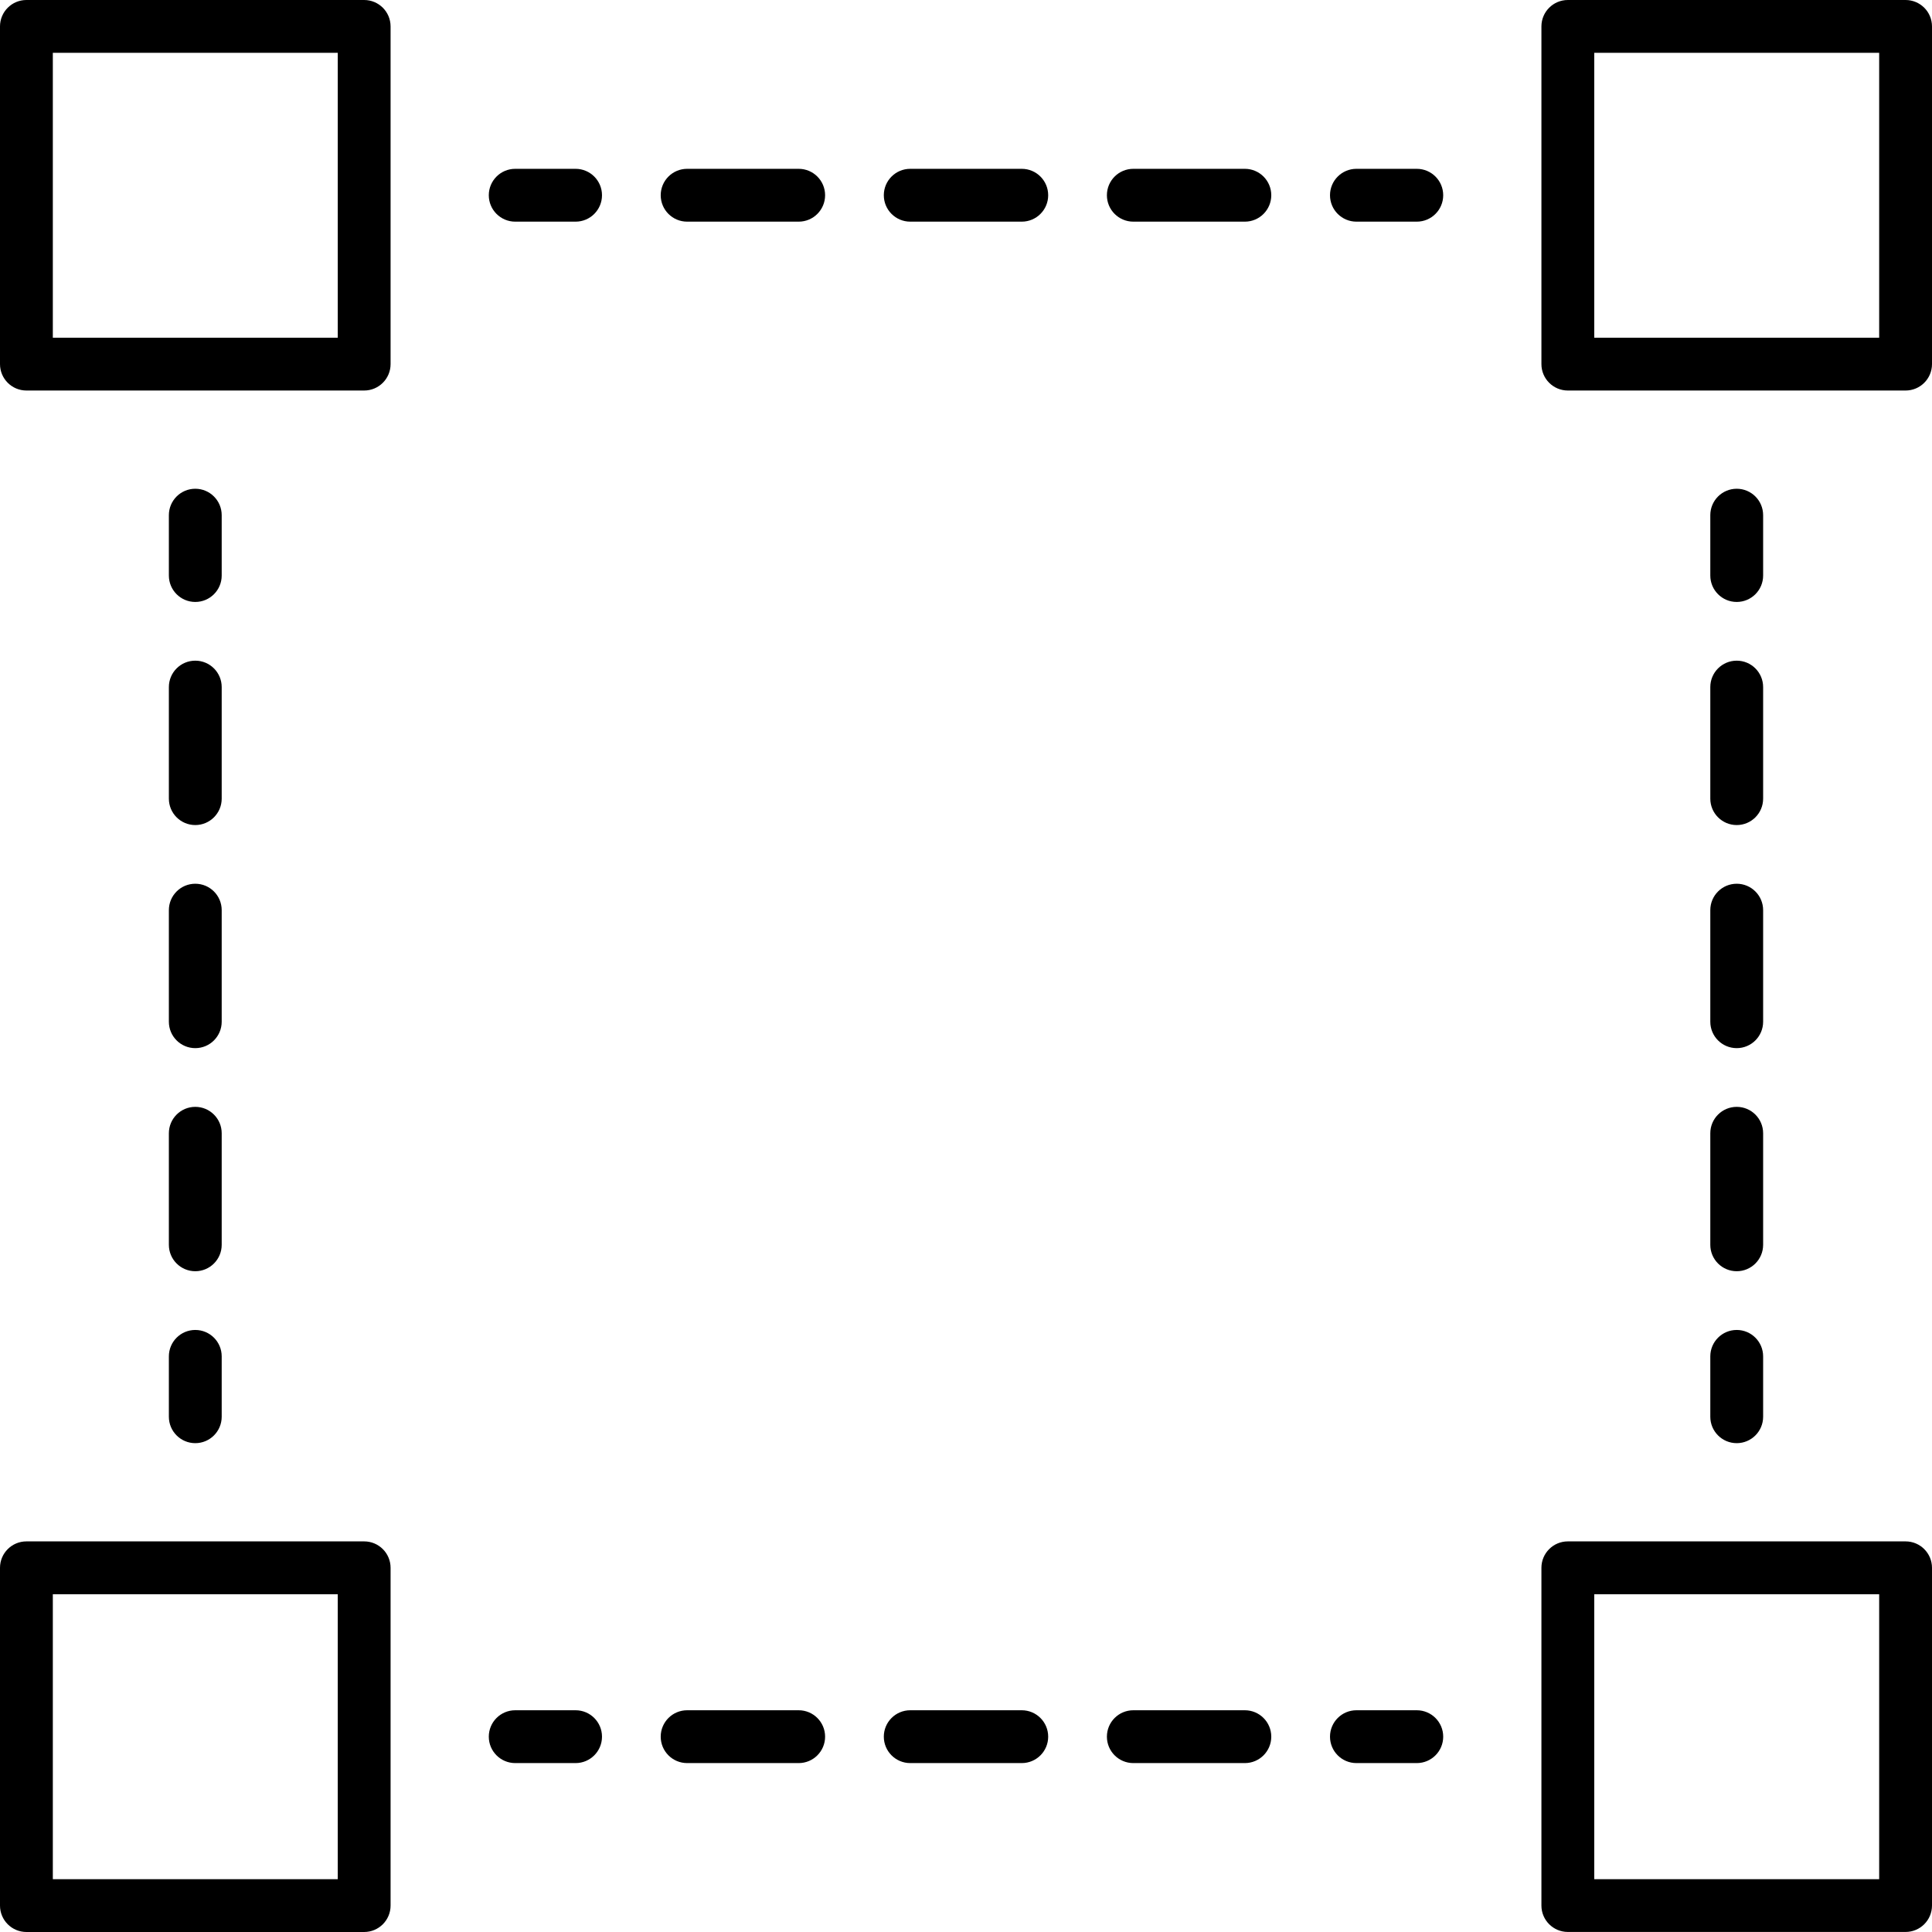
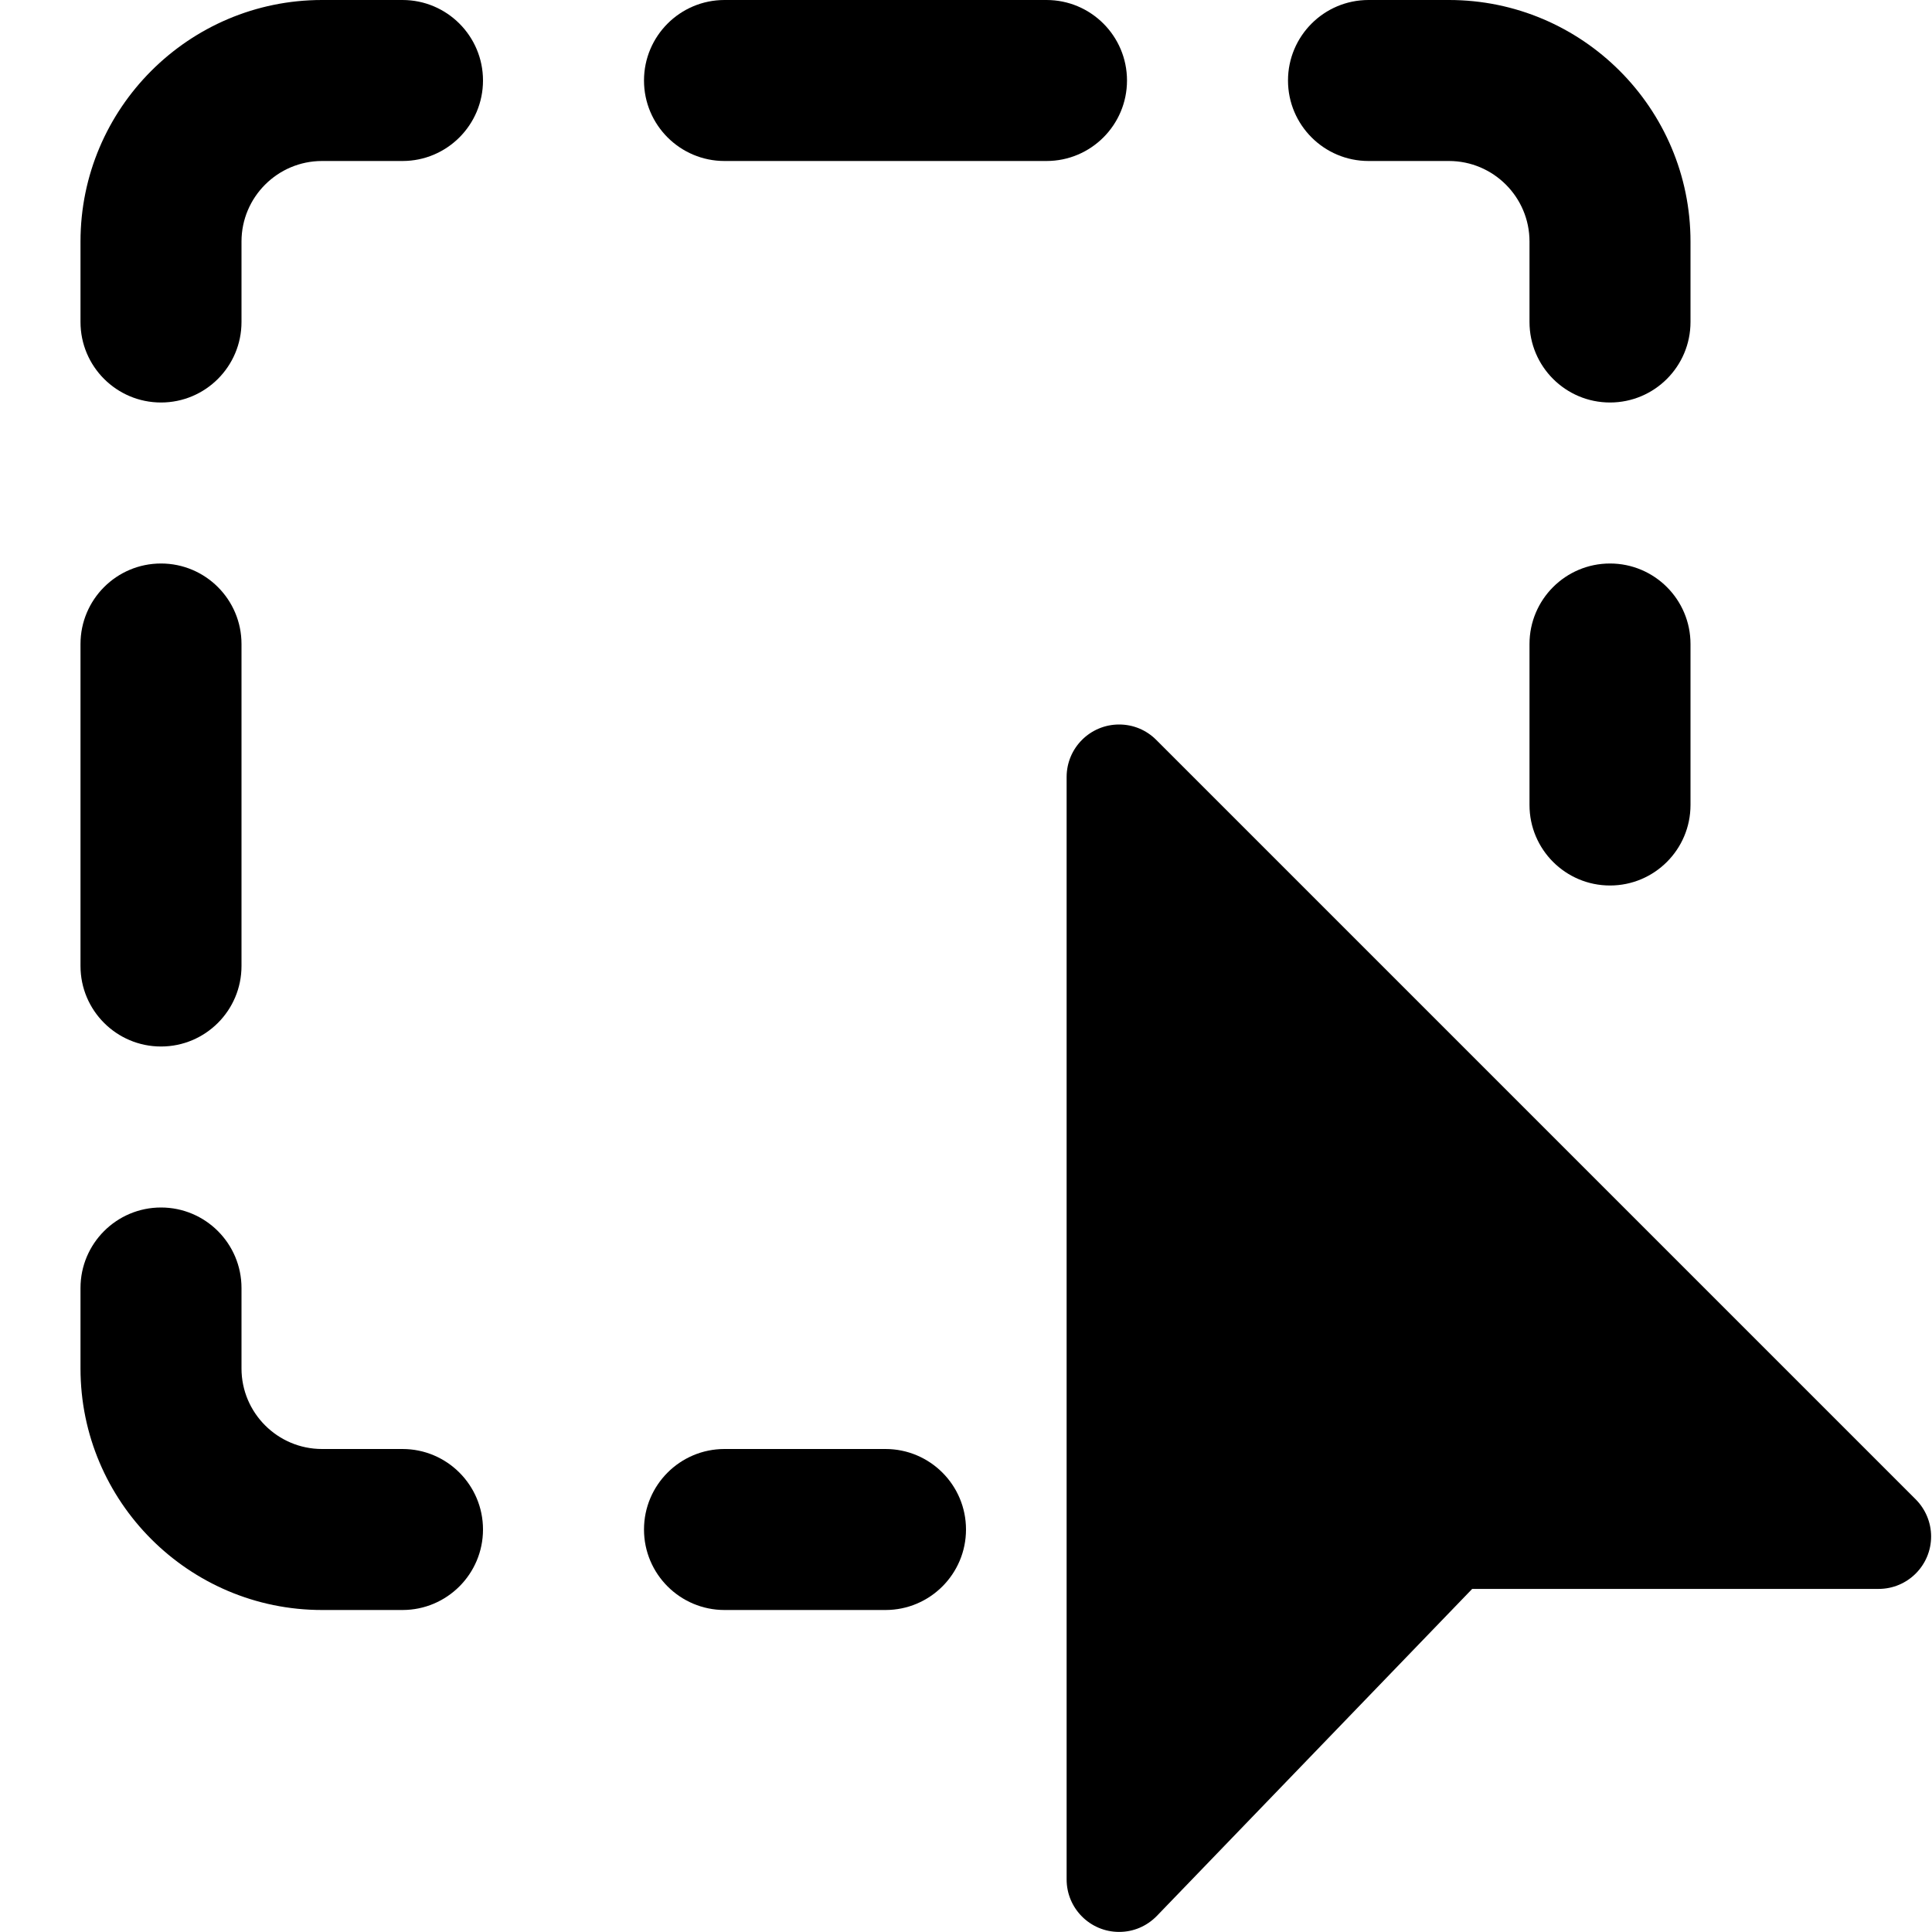
- <svg xmlns="http://www.w3.org/2000/svg" width="512" height="512" viewBox="0 0 128 128">
-   <g>
-     <path d="M24.127,0H1.75A1.751,1.751,0,0,0,0,1.747V24.123a1.75,1.75,0,0,0,1.75,1.75H24.127a1.75,1.75,0,0,0,1.75-1.75V1.747A1.751,1.751,0,0,0,24.127,0Zm-1.75,22.376H3.5V3.5H22.377Z" />
-     <path d="M126.25,0H103.873a1.751,1.751,0,0,0-1.75,1.75V24.123a1.75,1.75,0,0,0,1.75,1.75H126.25a1.75,1.75,0,0,0,1.75-1.75V1.747A1.751,1.751,0,0,0,126.25,0ZM124.5,22.373H105.623V3.5H124.5Z" />
-     <path d="M24.127,102.121H1.75A1.75,1.75,0,0,0,0,103.871v22.376A1.751,1.751,0,0,0,1.75,128H24.127a1.751,1.751,0,0,0,1.75-1.75V103.871A1.75,1.75,0,0,0,24.127,102.121ZM22.377,124.5H3.5V105.621H22.377Z" />
-     <path d="M126.25,102.121H103.873a1.75,1.75,0,0,0-1.75,1.75v22.376a1.751,1.751,0,0,0,1.75,1.75H126.25a1.751,1.751,0,0,0,1.75-1.75V103.871A1.75,1.75,0,0,0,126.25,102.121ZM124.5,124.5H105.623V105.621H124.5Z" />
-     <path d="M38.134,11.185h-4a1.75,1.75,0,0,0,0,3.5h4a1.75,1.75,0,0,0,0-3.5Z" />
-     <path d="M67.695,11.185h-7.39a1.75,1.75,0,1,0,0,3.5h7.39a1.75,1.75,0,0,0,0-3.5Z" />
-     <path d="M52.915,11.185H45.524a1.75,1.75,0,0,0,0,3.5h7.391a1.75,1.75,0,0,0,0-3.5Z" />
-     <path d="M82.475,11.185h-7.39a1.75,1.75,0,0,0,0,3.5h7.39a1.75,1.75,0,0,0,0-3.5Z" />
-     <path d="M93.866,11.185h-4a1.75,1.75,0,0,0,0,3.5h4a1.75,1.75,0,0,0,0-3.5Z" />
-     <path d="M38.134,113.309h-4a1.75,1.75,0,1,0,0,3.5h4a1.75,1.75,0,0,0,0-3.5Z" />
-     <path d="M52.915,113.309H45.524a1.75,1.75,0,0,0,0,3.5h7.391a1.75,1.75,0,0,0,0-3.5Z" />
-     <path d="M67.695,113.309h-7.39a1.75,1.75,0,0,0,0,3.5h7.39a1.75,1.75,0,0,0,0-3.5Z" />
-     <path d="M82.475,113.309h-7.39a1.75,1.75,0,0,0,0,3.5h7.39a1.75,1.75,0,0,0,0-3.5Z" />
-     <path d="M93.866,113.309h-4a1.75,1.75,0,0,0,0,3.5h4a1.75,1.75,0,1,0,0-3.5Z" />
-     <path d="M115.062,39.881a1.75,1.75,0,0,0,1.75-1.75v-4a1.75,1.75,0,1,0-3.5,0v4A1.75,1.75,0,0,0,115.062,39.881Z" />
-     <path d="M113.312,52.912a1.75,1.75,0,0,0,3.5,0V45.521a1.75,1.75,0,0,0-3.5,0Z" />
-     <path d="M113.312,82.472a1.75,1.75,0,0,0,3.5,0v-7.39a1.75,1.75,0,0,0-3.5,0Z" />
-     <path d="M113.312,67.692a1.75,1.75,0,0,0,3.5,0V60.3a1.75,1.75,0,0,0-3.5,0Z" />
-     <path d="M113.312,93.863a1.75,1.75,0,0,0,3.5,0v-4a1.75,1.75,0,0,0-3.5,0Z" />
-     <path d="M12.938,39.881a1.75,1.75,0,0,0,1.75-1.75v-4a1.75,1.75,0,0,0-3.5,0v4A1.75,1.75,0,0,0,12.938,39.881Z" />
-     <path d="M11.188,52.912a1.75,1.75,0,0,0,3.5,0V45.521a1.75,1.75,0,0,0-3.5,0Z" />
-     <path d="M11.188,67.692a1.75,1.75,0,0,0,3.5,0V60.3a1.75,1.75,0,1,0-3.5,0Z" />
-     <path d="M11.188,82.472a1.75,1.75,0,0,0,3.5,0v-7.39a1.75,1.75,0,0,0-3.5,0Z" />
-     <path d="M11.188,93.863a1.75,1.75,0,0,0,3.5,0v-4a1.75,1.75,0,0,0-3.5,0Z" />
-   </g>
+ <svg xmlns="http://www.w3.org/2000/svg" enable-background="new 0 0 24 24" height="512" viewBox="0 0 24 24" width="512">
+   <path d="m2 5c-.552 0-1-.448-1-1v-1c0-1.654 1.346-3 3-3h1c.552 0 1 .448 1 1s-.448 1-1 1h-1c-.551 0-1 .449-1 1v1c0 .552-.448 1-1 1z" />
+   <path d="m20 5c-.552 0-1-.448-1-1v-1c0-.551-.449-1-1-1h-1c-.552 0-1-.448-1-1s.448-1 1-1h1c1.654 0 3 1.346 3 3v1c0 .552-.448 1-1 1z" />
+   <path d="m13 2h-4c-.552 0-1-.448-1-1s.448-1 1-1h4c.552 0 1 .448 1 1s-.448 1-1 1z" />
+   <path d="m11 20h-2c-.552 0-1-.448-1-1s.448-1 1-1h2c.552 0 1 .448 1 1s-.448 1-1 1z" />
+   <path d="m5 20h-1c-1.654 0-3-1.346-3-3v-1c0-.552.448-1 1-1s1 .448 1 1v1c0 .551.449 1 1 1h1c.552 0 1 .448 1 1s-.448 1-1 1z" />
+   <path d="m2 13c-.552 0-1-.448-1-1v-4c0-.552.448-1 1-1s1 .448 1 1v4c0 .552-.448 1-1 1z" />
+   <path d="m20 11c-.552 0-1-.448-1-1v-2c0-.552.448-1 1-1s1 .448 1 1v2c0 .552-.448 1-1 1z" />
+   <path d="m23.796 18.624-9.433-9.433c-.123-.123-.286-.191-.461-.191-.36 0-.652.292-.652.652v13.695c0 .36.292.652.652.652.176 0 .342-.069.469-.199l3.917-4.062h5.049c.36 0 .652-.292.652-.652 0-.172-.07-.34-.193-.462z" />
</svg>
